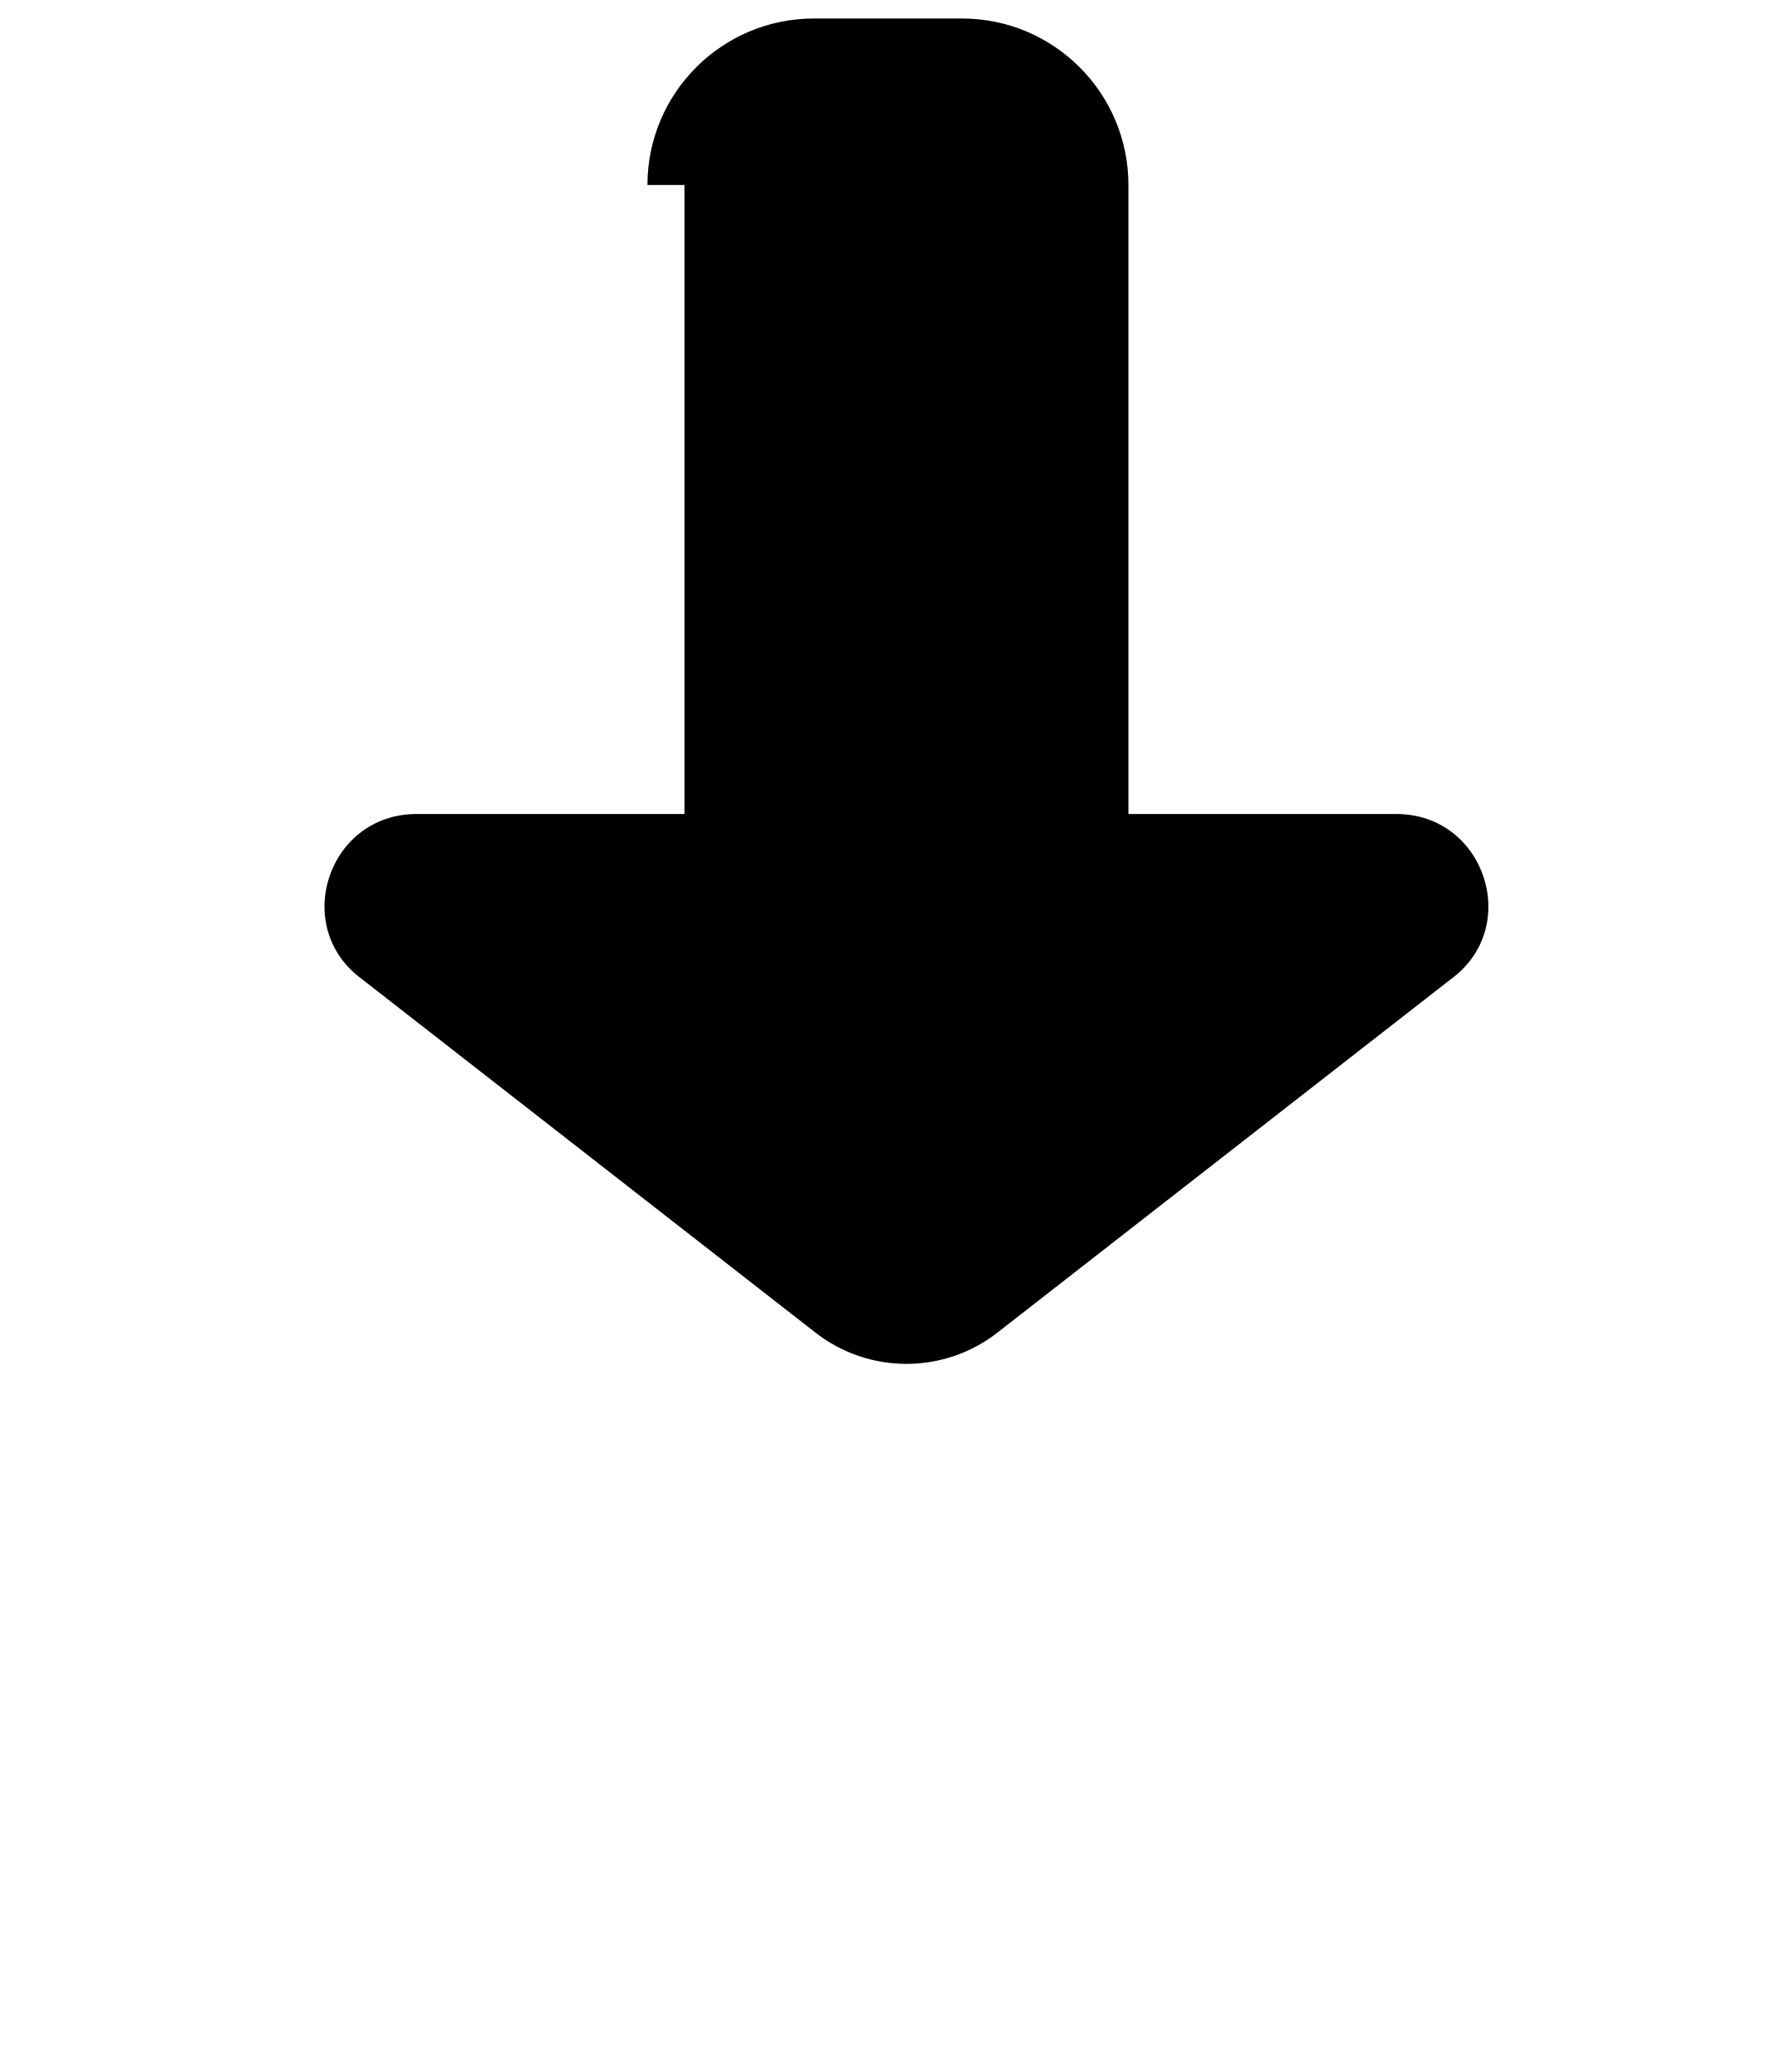
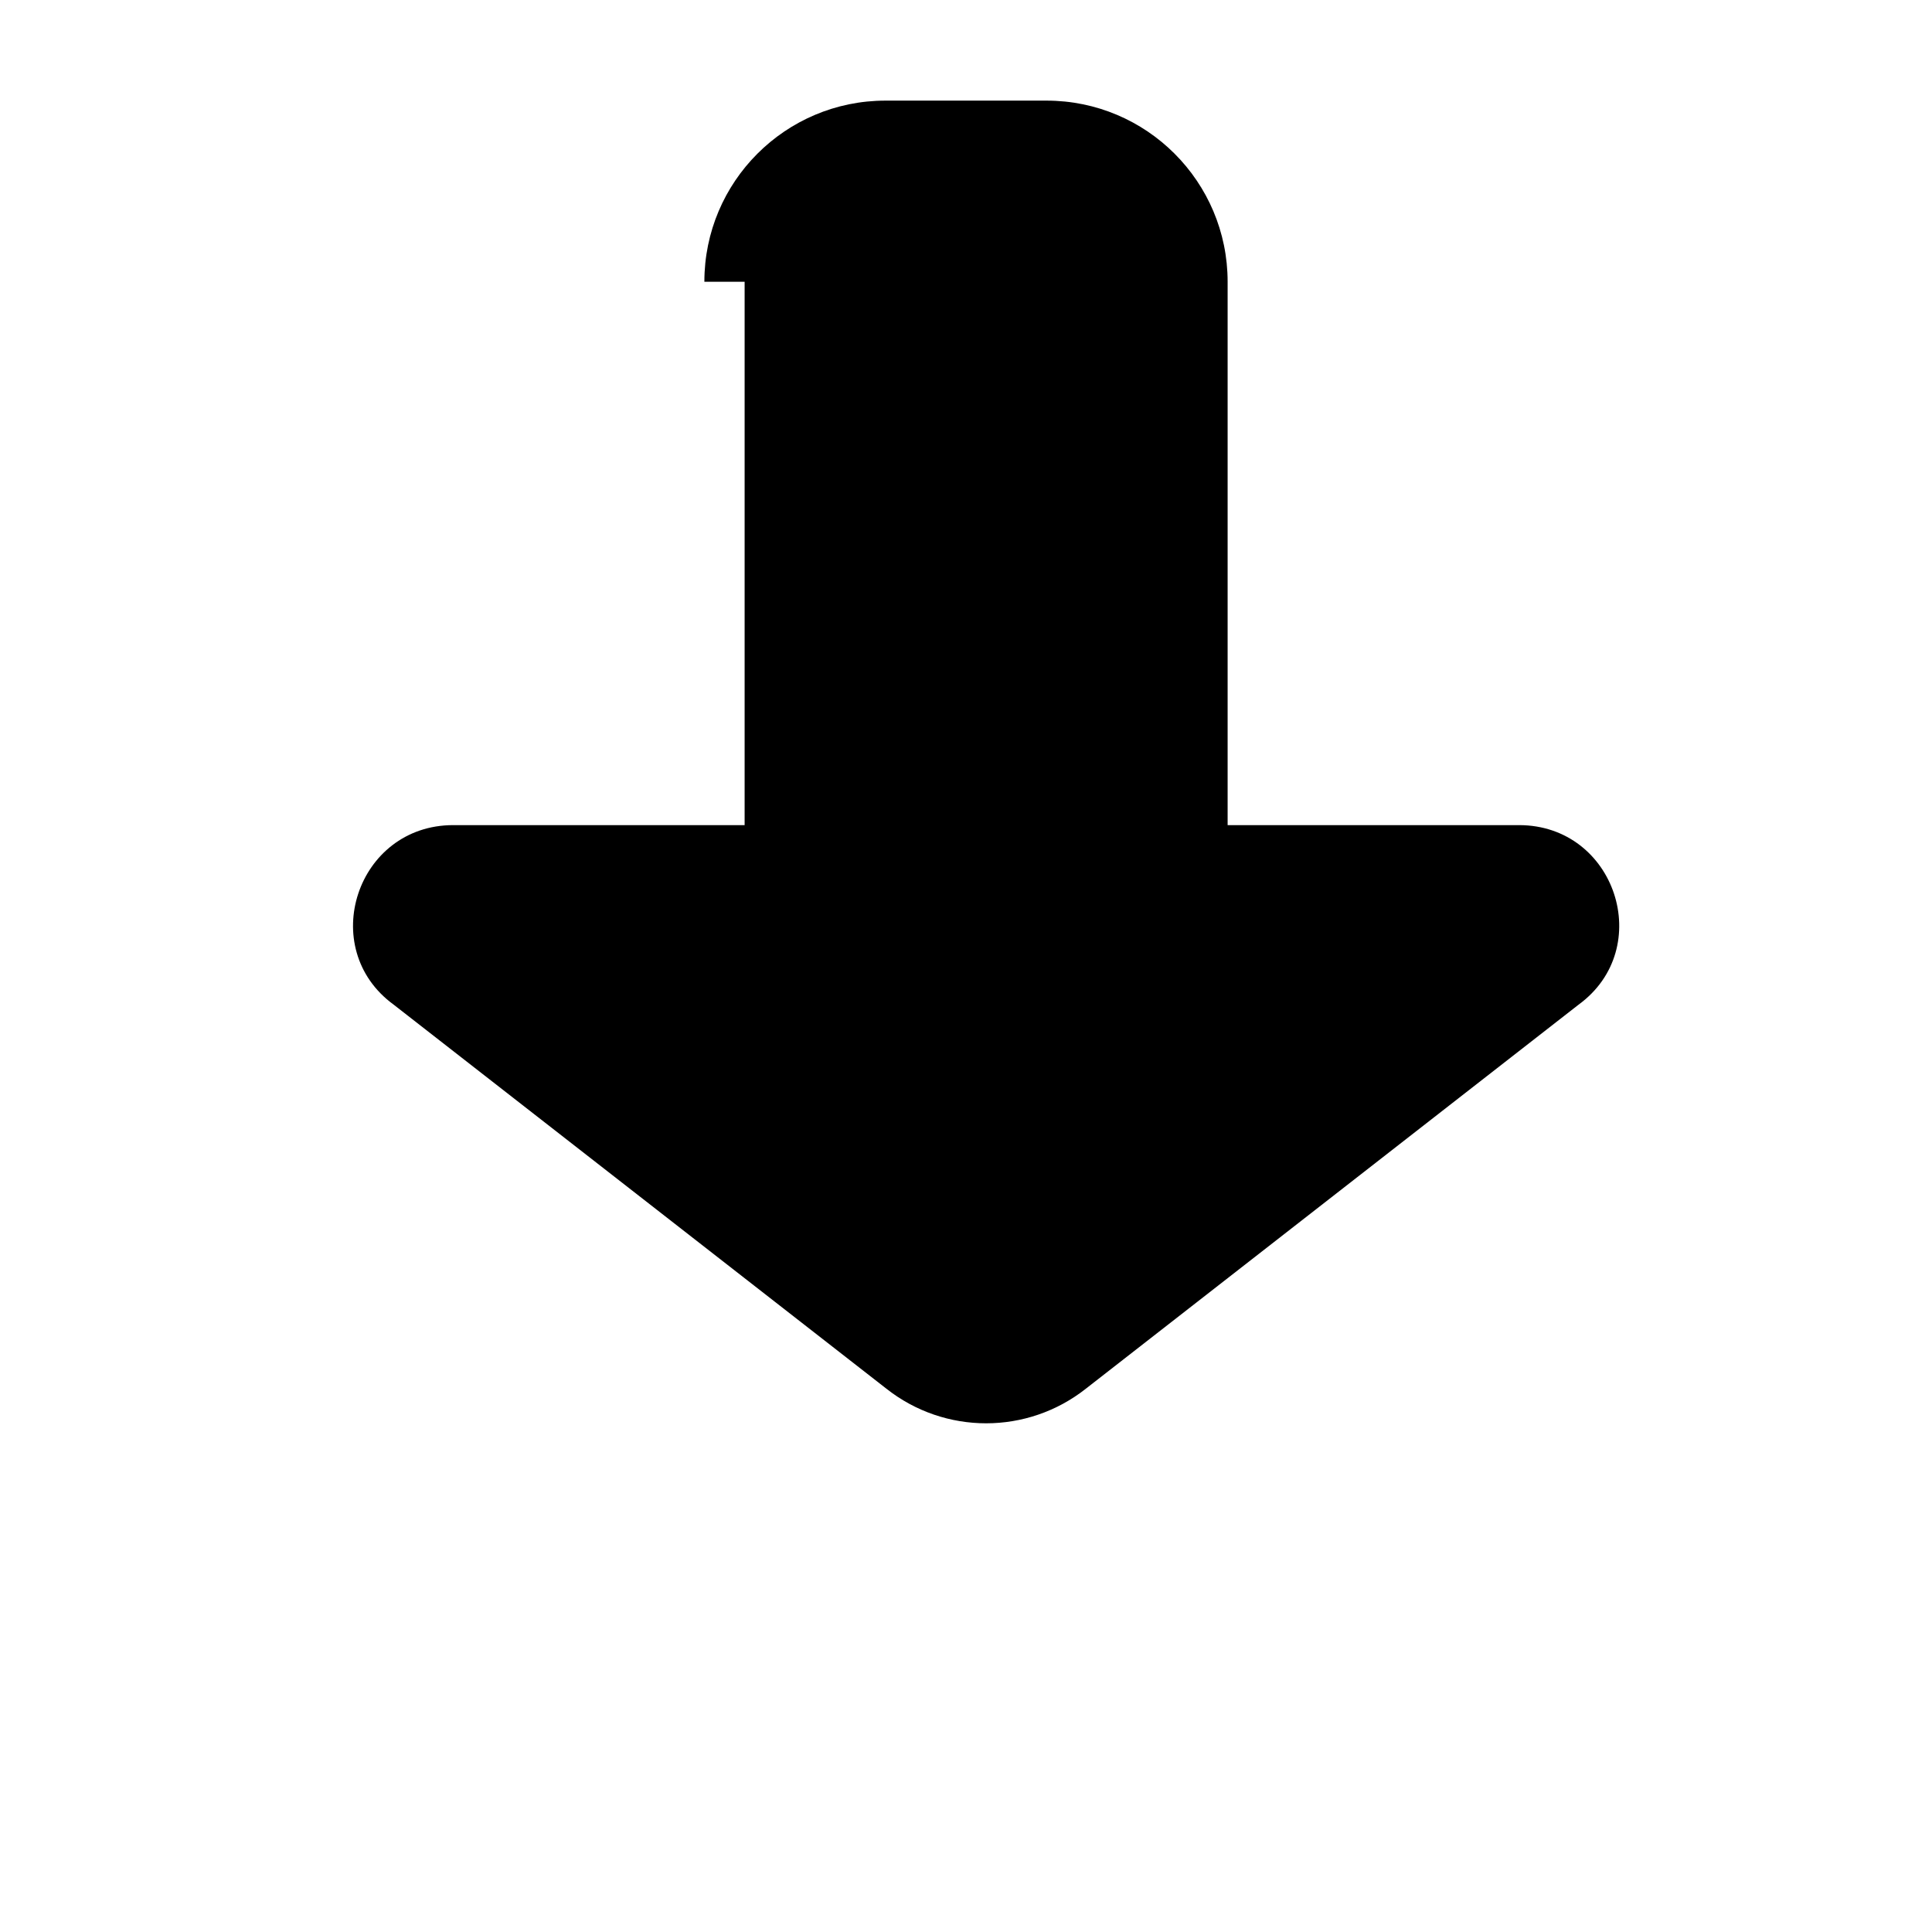
- <svg xmlns="http://www.w3.org/2000/svg" viewBox="0 0 24 28" fill="currentColor" aria-hidden="true">
-   <path d="M8.75 2.5A2.25 2.25 0 0 1 11 0.25h2A2.25 2.25 0 0 1 15.25 2.5v8.5h3.62c1.2 0 1.7 1.53.74 2.23l-6.12 4.77a2 2 0 0 1-2.48 0l-6.12-4.77c-.96-.7-.46-2.23.74-2.23h3.62V2.5Z" />
+ <svg xmlns="http://www.w3.org/2000/svg" viewBox="0 0 24 24" fill="currentColor" aria-hidden="true">
+   <path d="M8.75 3.5A2.25 2.25 0 0 1 11 1.25h2A2.25 2.25 0 0 1 15.25 3.5v6.75h3.62c1.2 0 1.7 1.53.74 2.23l-6.12 4.77a2 2 0 0 1-2.48 0l-6.12-4.77c-.96-.7-.46-2.23.74-2.23h3.62V3.5Z" />
</svg>
